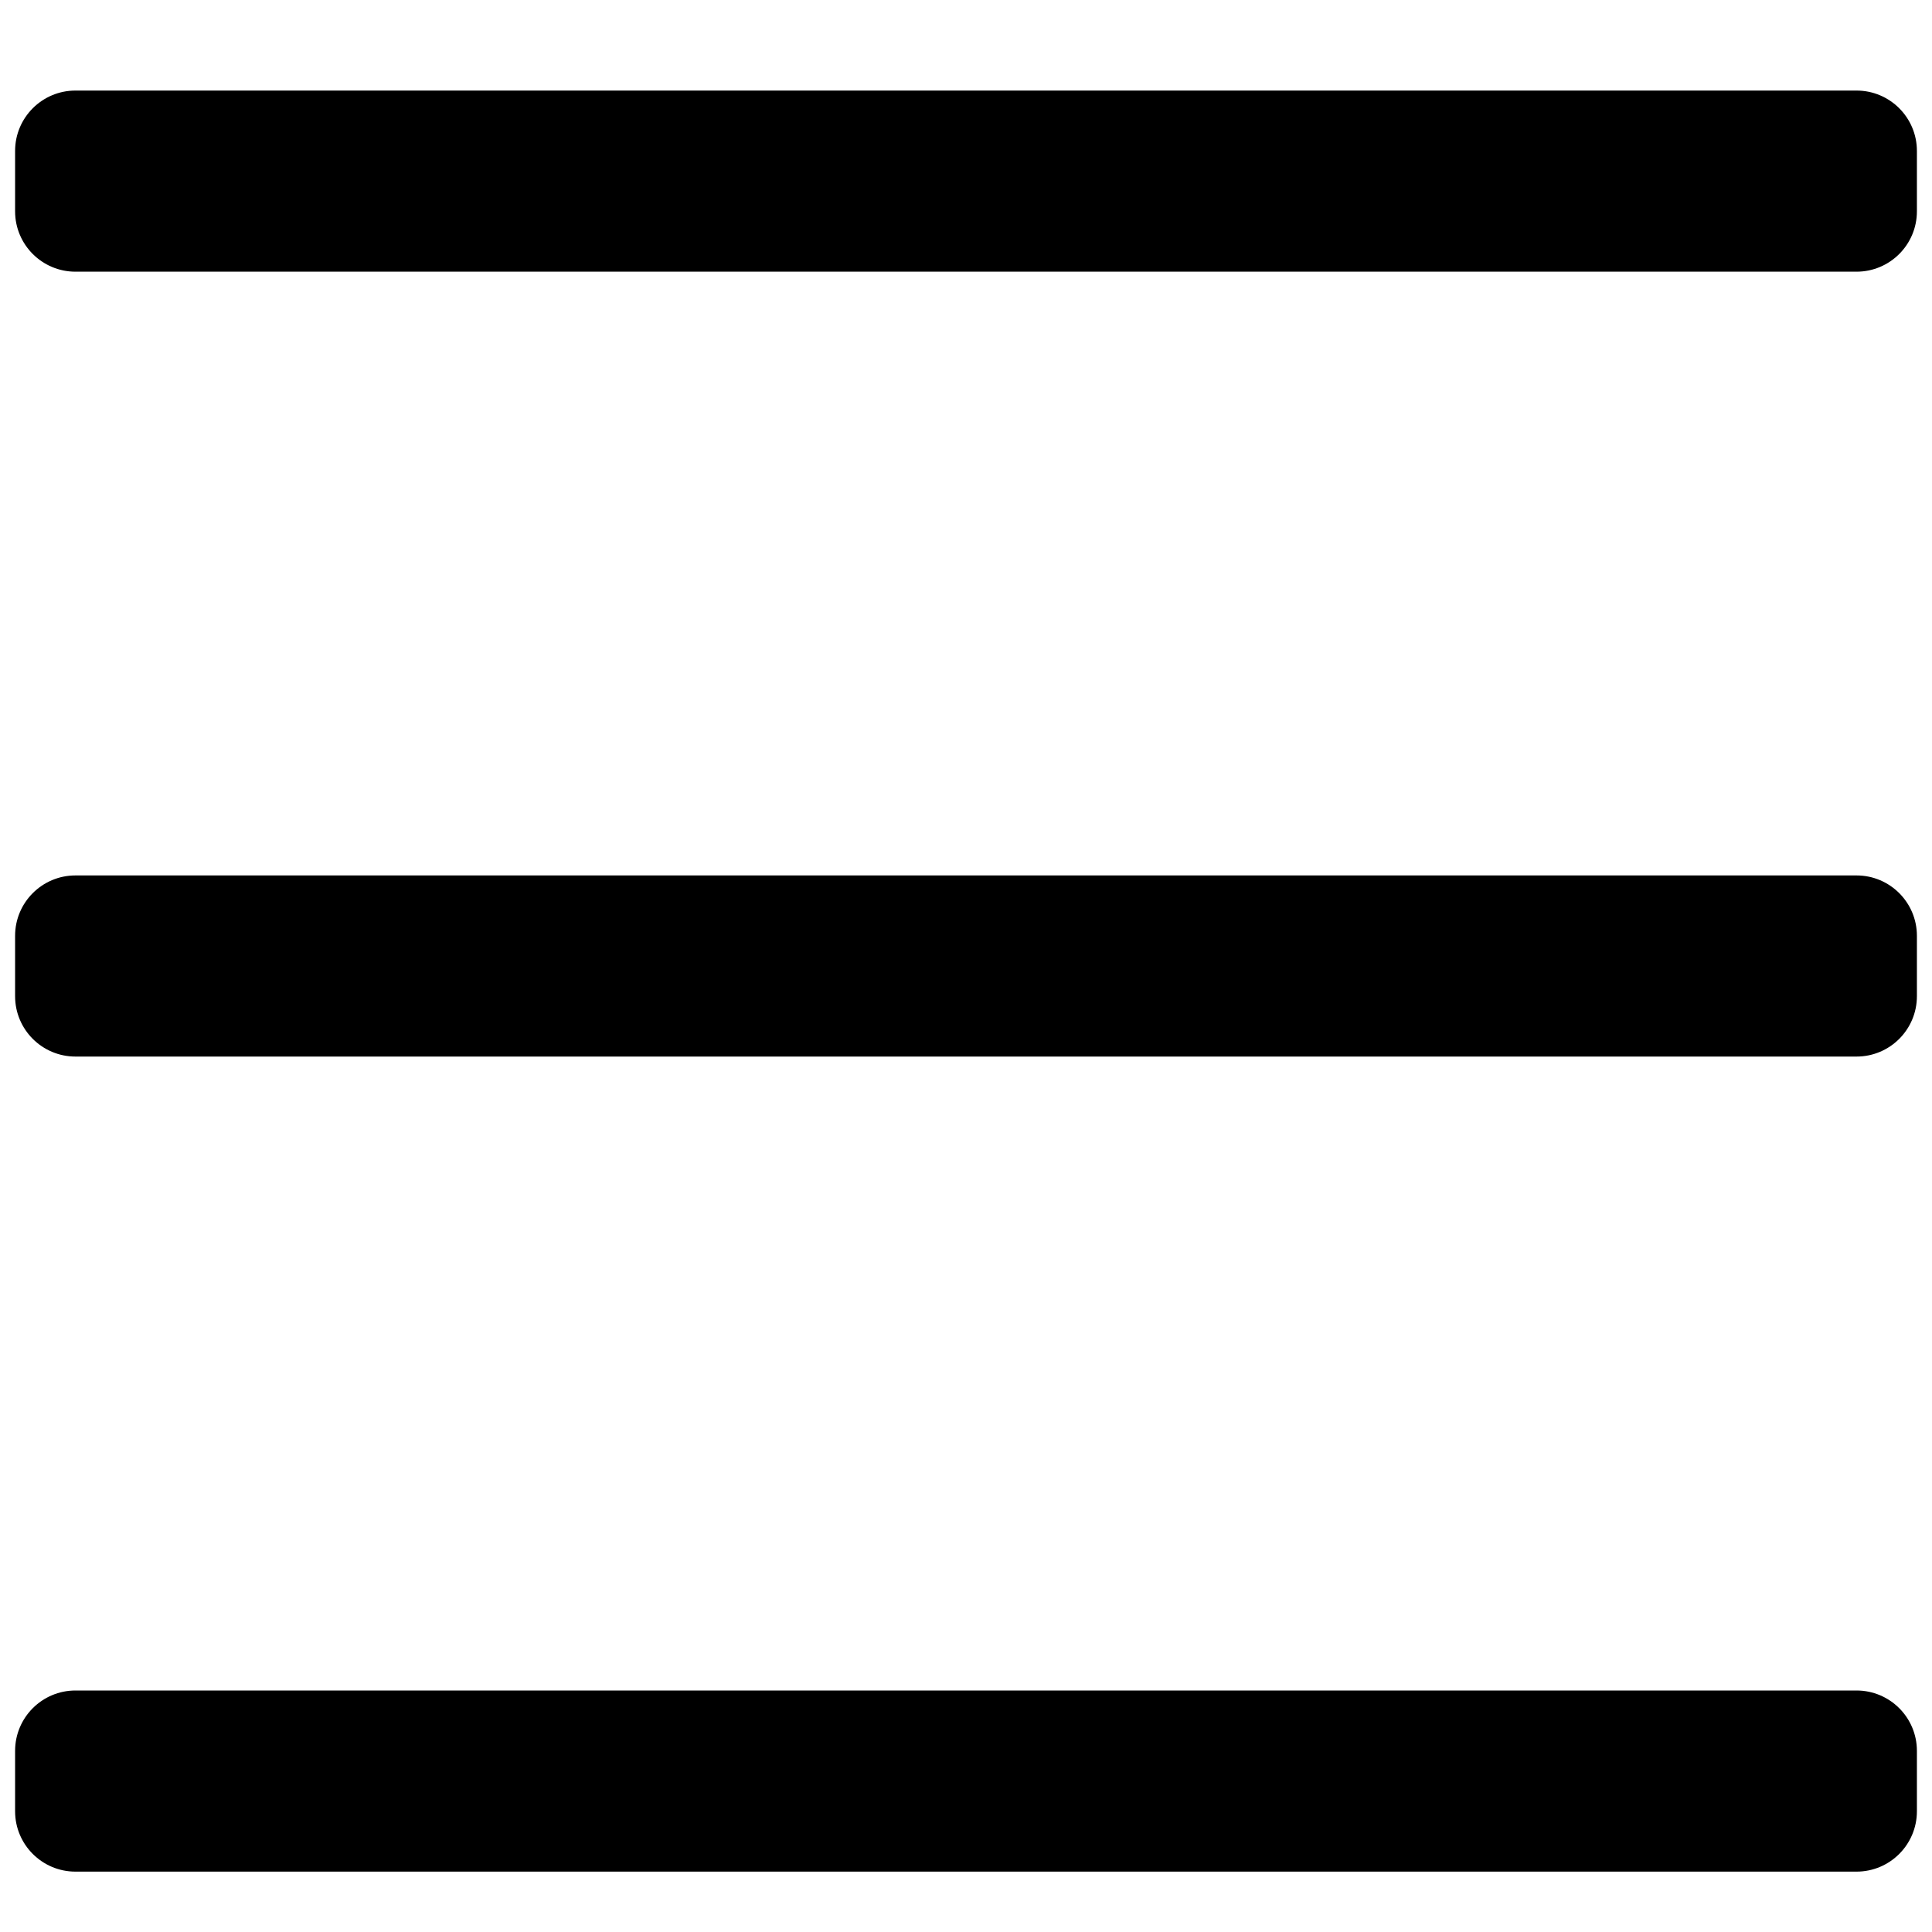
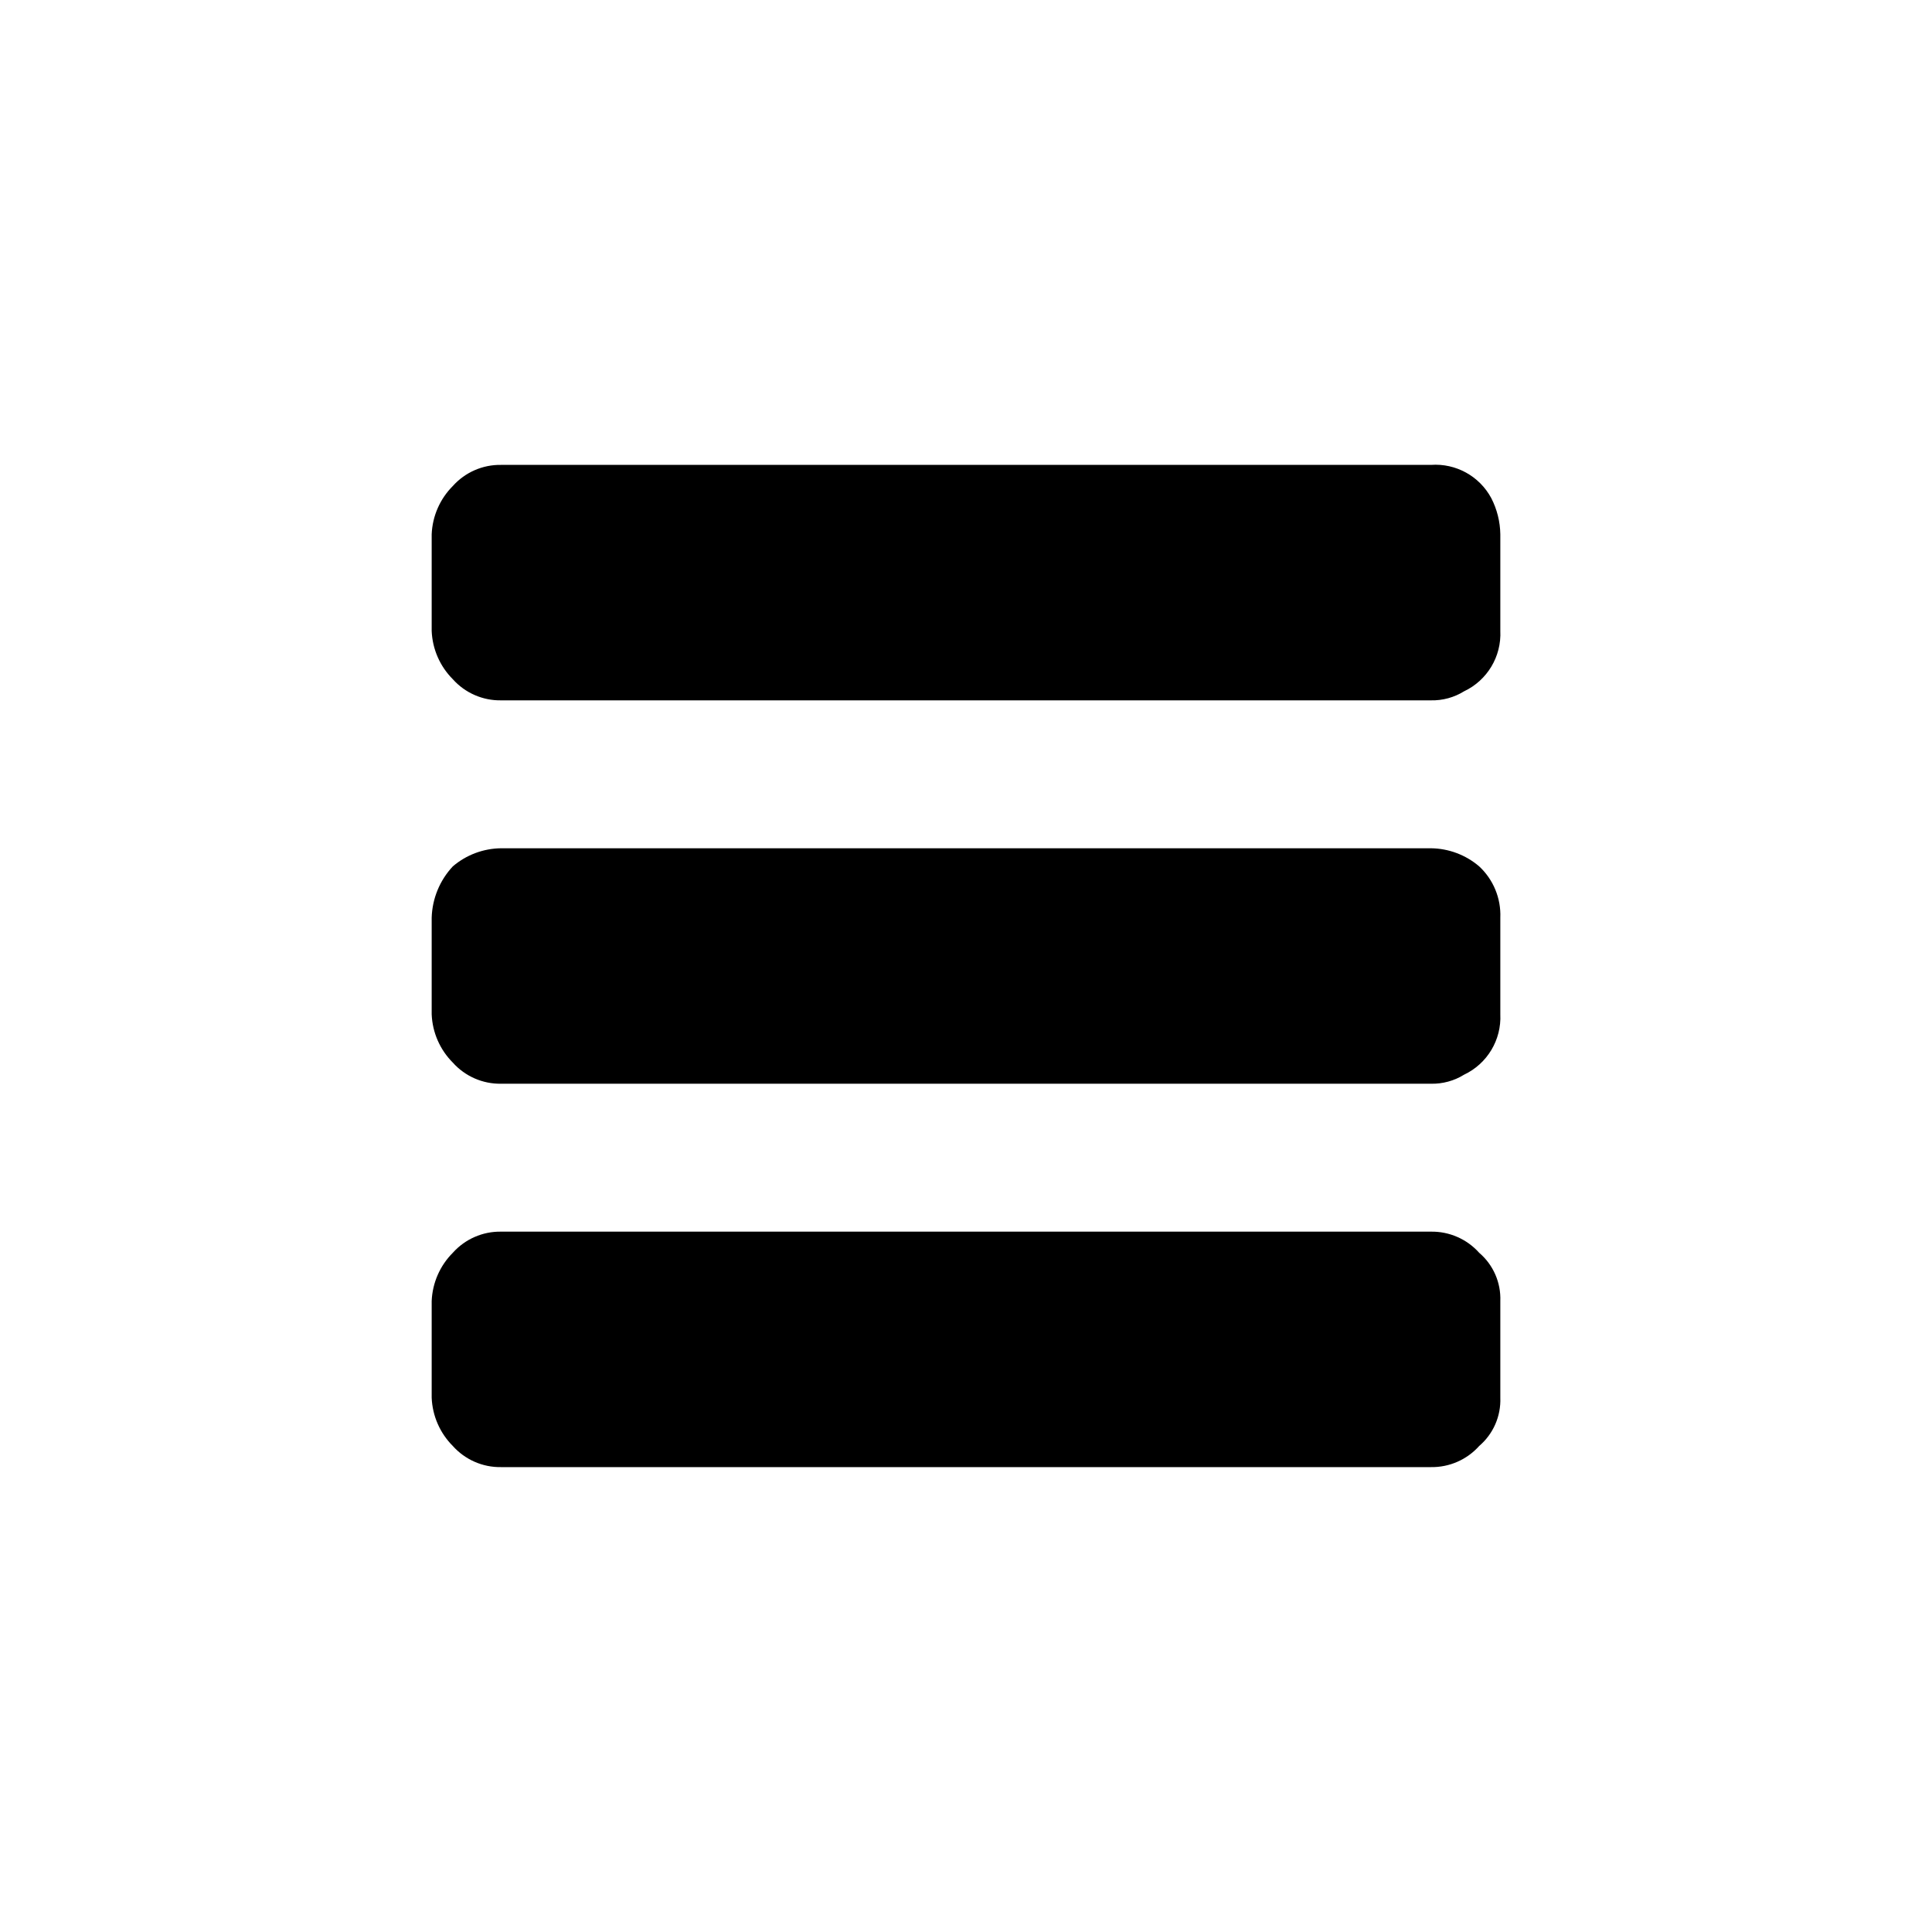
<svg xmlns="http://www.w3.org/2000/svg" viewBox="0 0 64 64">
-   <rect ry="2" rx="2" height="6" width="63" y="3" x="0.5" stroke-linecap="null" stroke-linejoin="null" stroke-dasharray="null" stroke-width="null" />
-   <rect stroke="null" ry="2" rx="2" height="6" width="63" y="29" x="0.5" stroke-linecap="null" stroke-linejoin="null" stroke-dasharray="null" stroke-width="null" />
-   <rect stroke="null" ry="2" rx="2" height="6" width="63" y="56" x="0.5" stroke-linecap="null" stroke-linejoin="null" stroke-dasharray="null" stroke-width="null" />
+   <g id="Layer_1" data-name="Layer 1">
+     <path d="M16.6,23.2a2.1,2.1,0,0,1-1.6-.7,2.4,2.4,0,0,1-.7-1.6V17.7a2.4,2.4,0,0,1,.7-1.6,2.1,2.1,0,0,1,1.6-.7H47.4a2.1,2.1,0,0,1,2,1.1,2.7,2.7,0,0,1,.3,1.2v3.2a2.1,2.1,0,0,1-1.2,2,2,2,0,0,1-1.1.3Zm0,12.7a2.1,2.1,0,0,1-1.6-.7,2.4,2.4,0,0,1-.7-1.6V30.4a2.6,2.6,0,0,1,.7-1.7,2.5,2.5,0,0,1,1.6-.6H47.4a2.5,2.5,0,0,1,1.6.6,2.2,2.2,0,0,1,.7,1.7v3.2a2.1,2.1,0,0,1-1.2,2,2,2,0,0,1-1.1.3Zm0,12.7a2.1,2.1,0,0,1-1.6-.7,2.4,2.4,0,0,1-.7-1.6V43.1a2.4,2.4,0,0,1,.7-1.6,2.1,2.1,0,0,1,1.6-.7H47.4a2.1,2.1,0,0,1,1.6.7,2,2,0,0,1,.7,1.6v3.2a2,2,0,0,1-.7,1.6,2.1,2.1,0,0,1-1.6.7Z" />
+   </g>
</svg>
